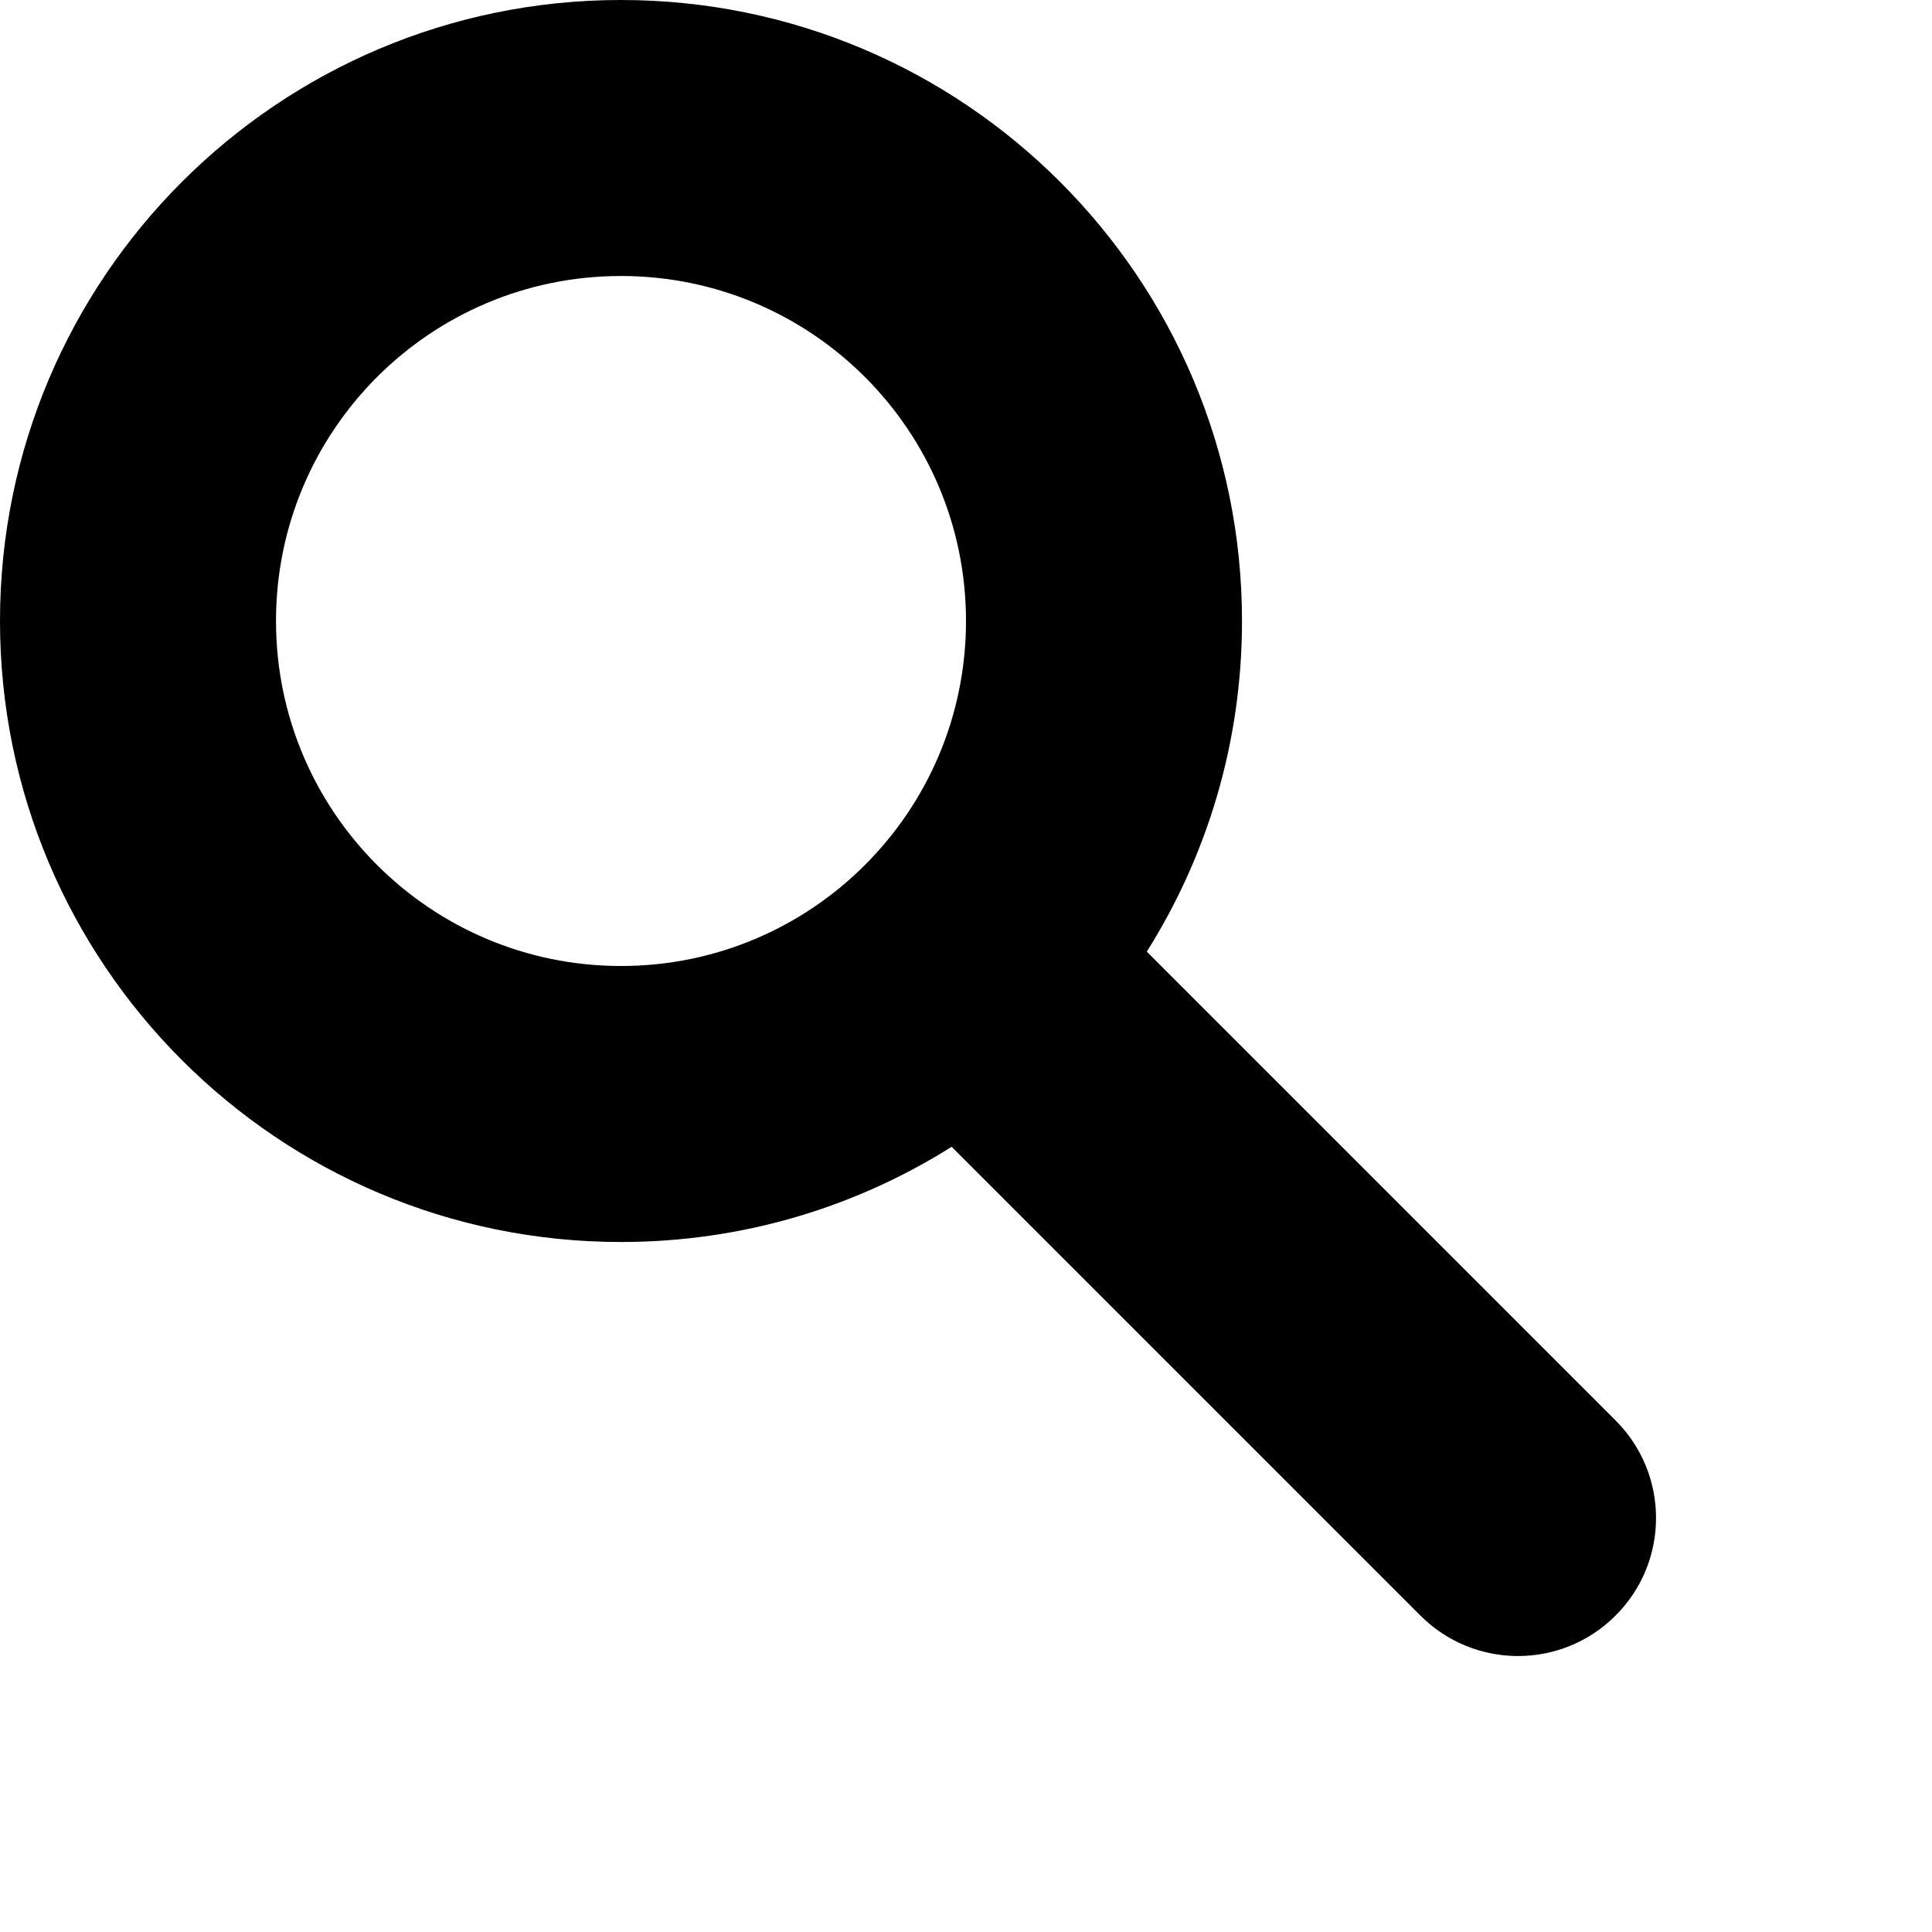
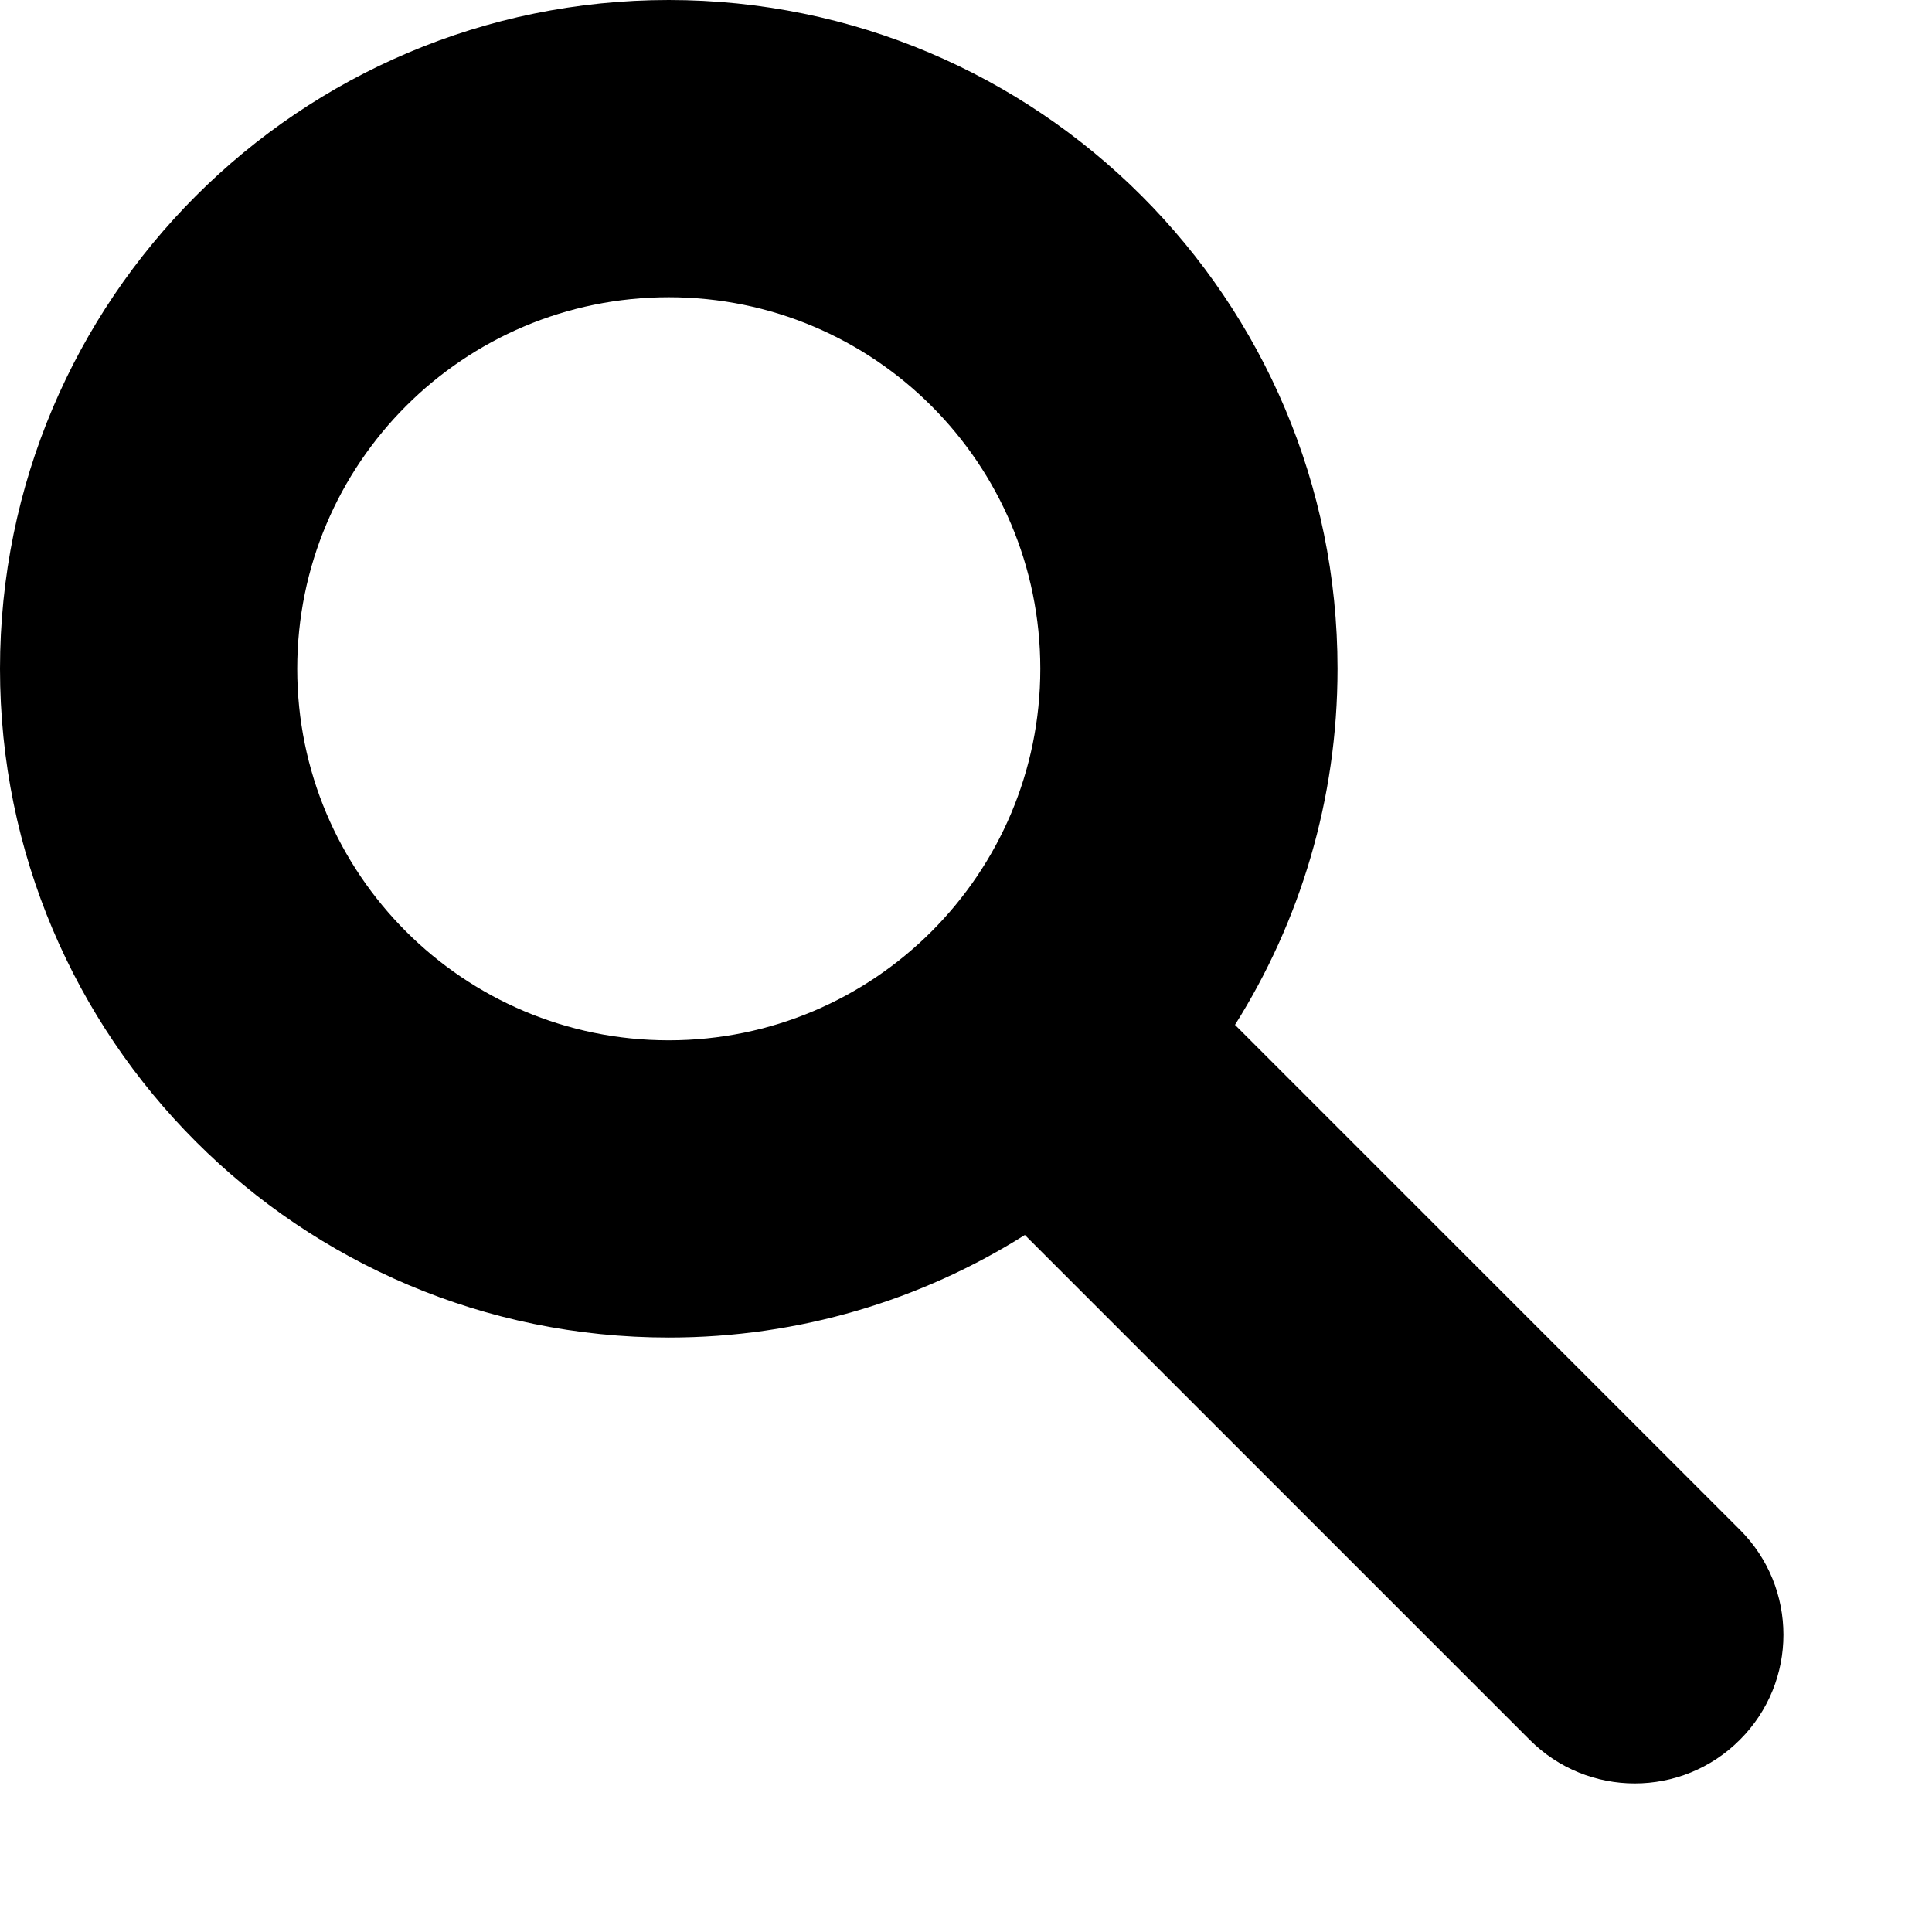
- <svg viewBox="0 0 14 14">
+ <svg viewBox="0 0 13 13">
  <g stroke="none" fill="currentColor">
    <path d="M8.31,6.896 L11.707,10.293 C12.098,10.683 12.098,11.317 11.707,11.707 C11.317,12.098 10.683,12.098 10.293,11.707 L6.896,8.31 C6.202,8.747 5.381,9 4.5,9 C2.015,9 0,6.985 0,4.5 C0,2.015 2.015,0 4.5,0 C6.985,0 9,2.015 9,4.5 C9,5.381 8.747,6.202 8.31,6.896 L8.31,6.896 Z M4.5,7 C5.881,7 7,5.881 7,4.5 C7,3.119 5.881,2 4.5,2 C3.119,2 2,3.119 2,4.5 C2,5.881 3.119,7 4.5,7 Z" />
  </g>
</svg>
